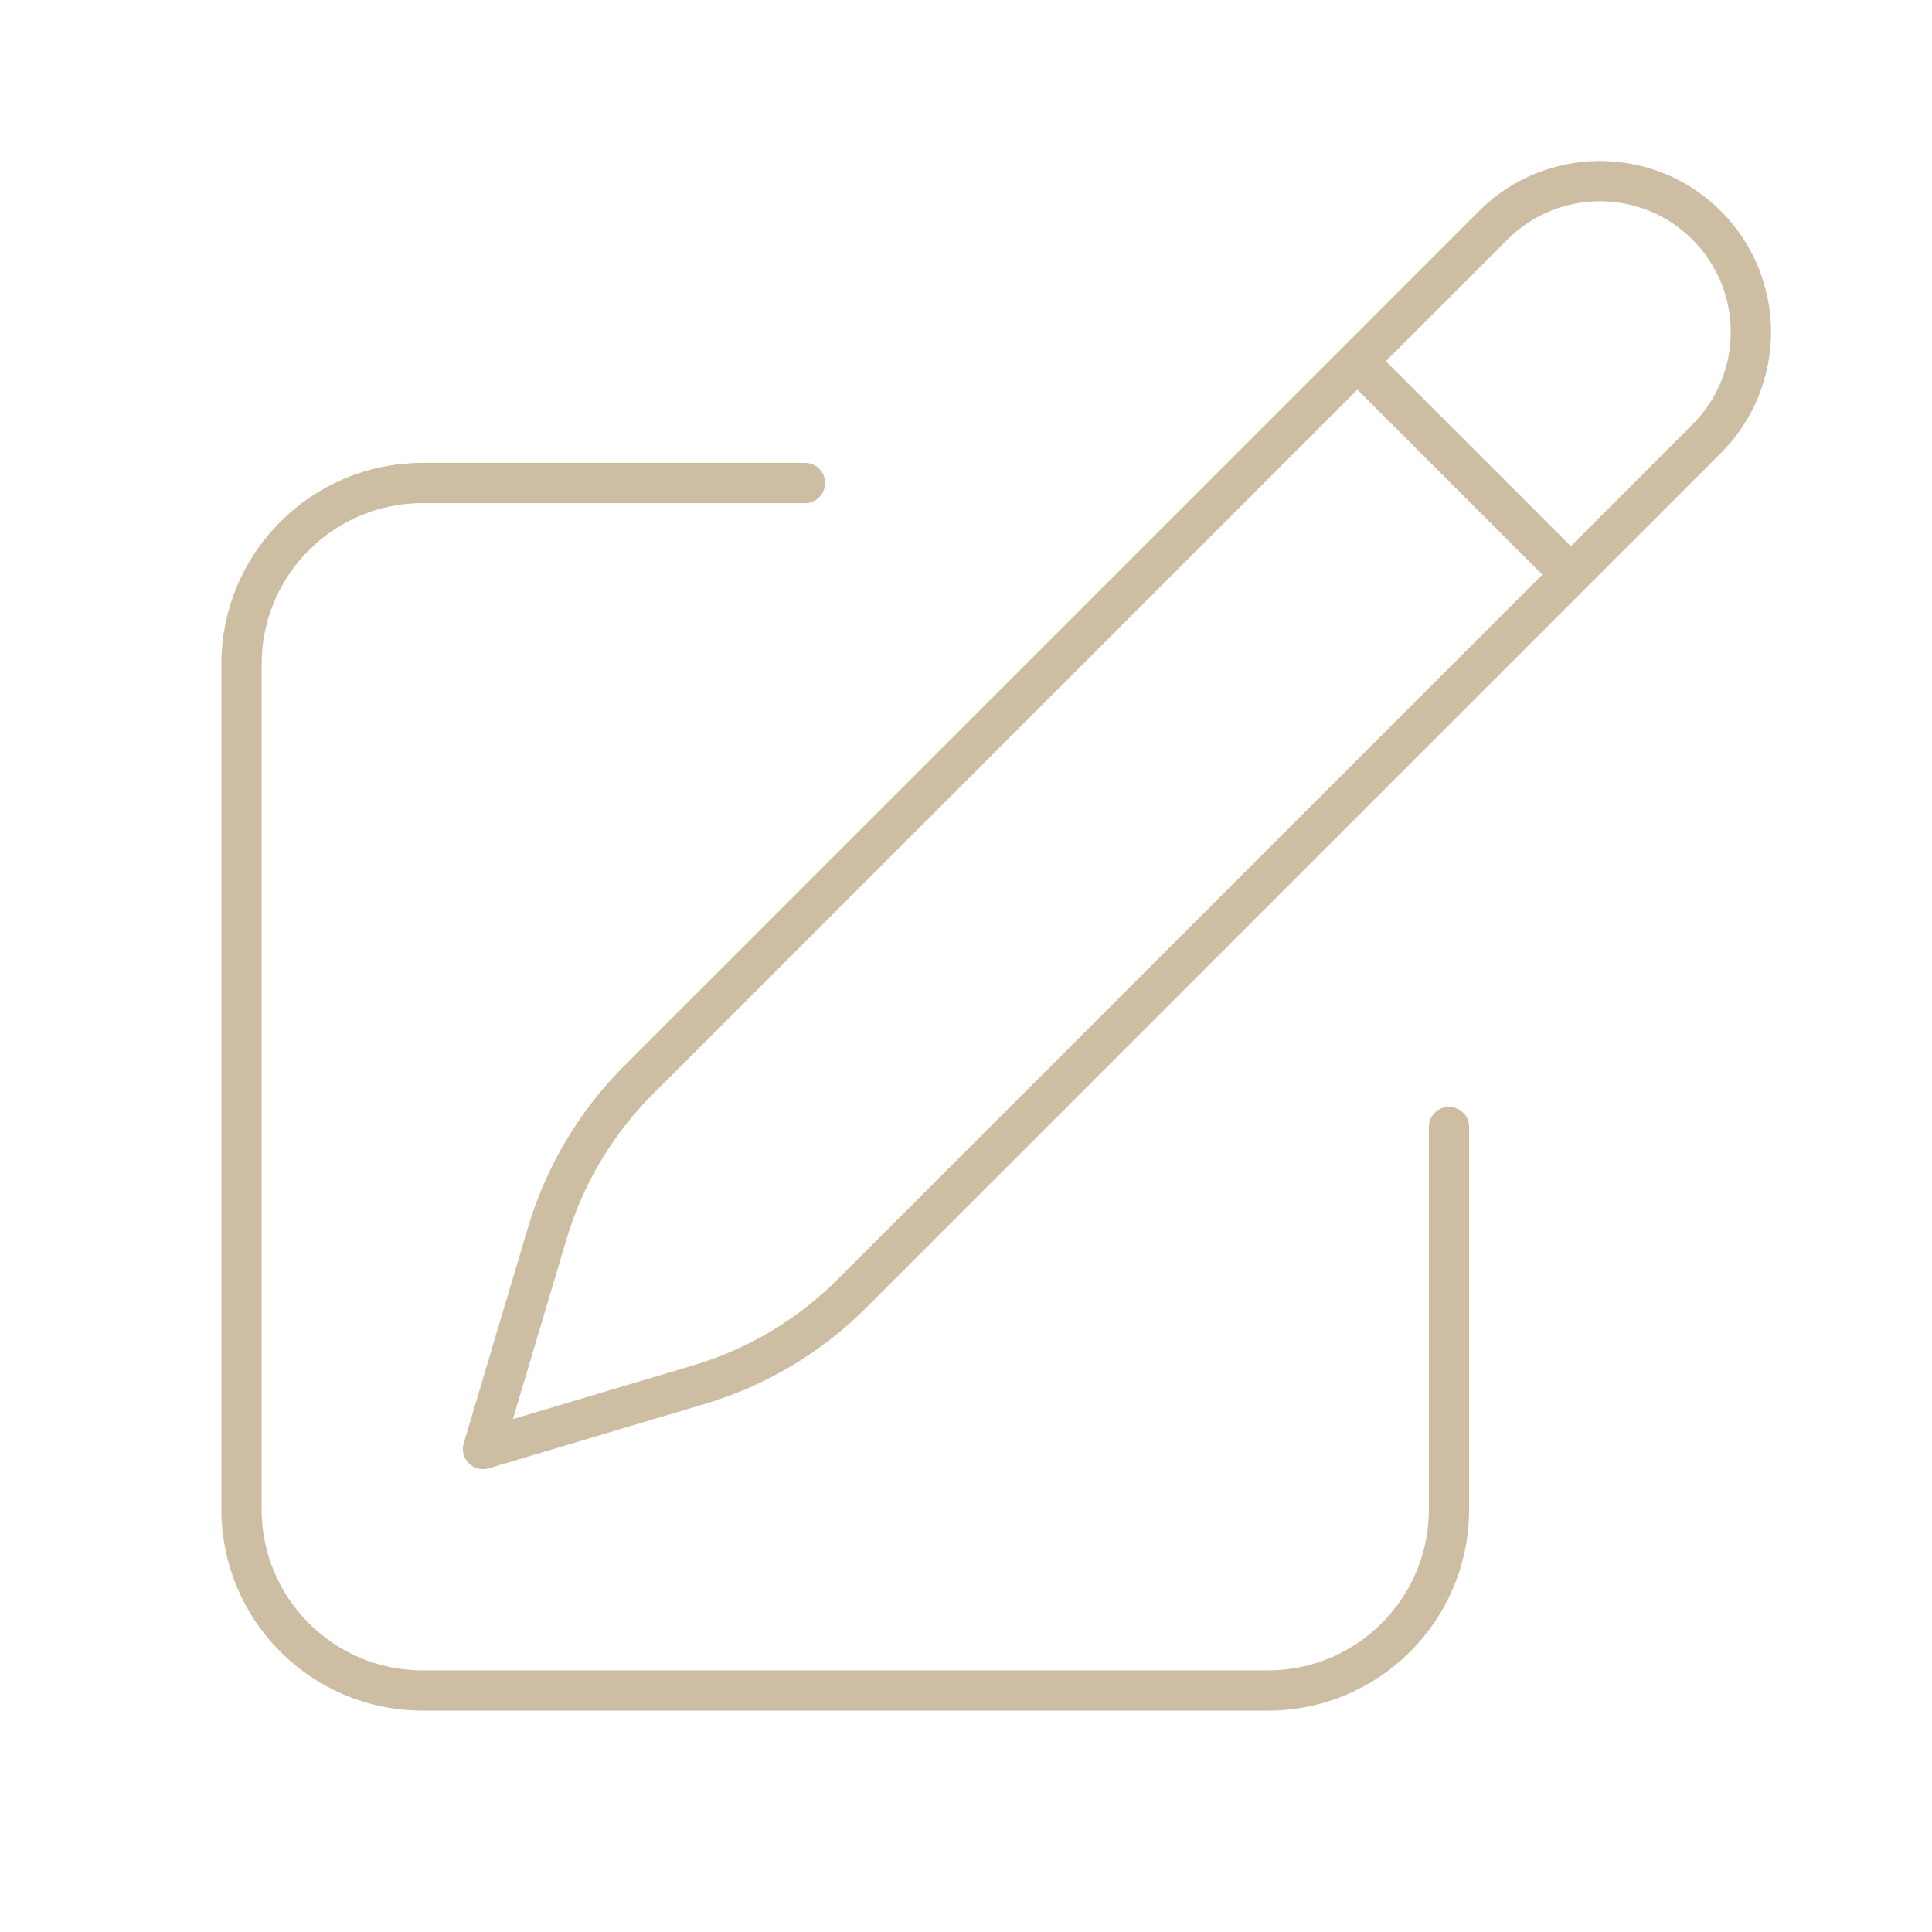
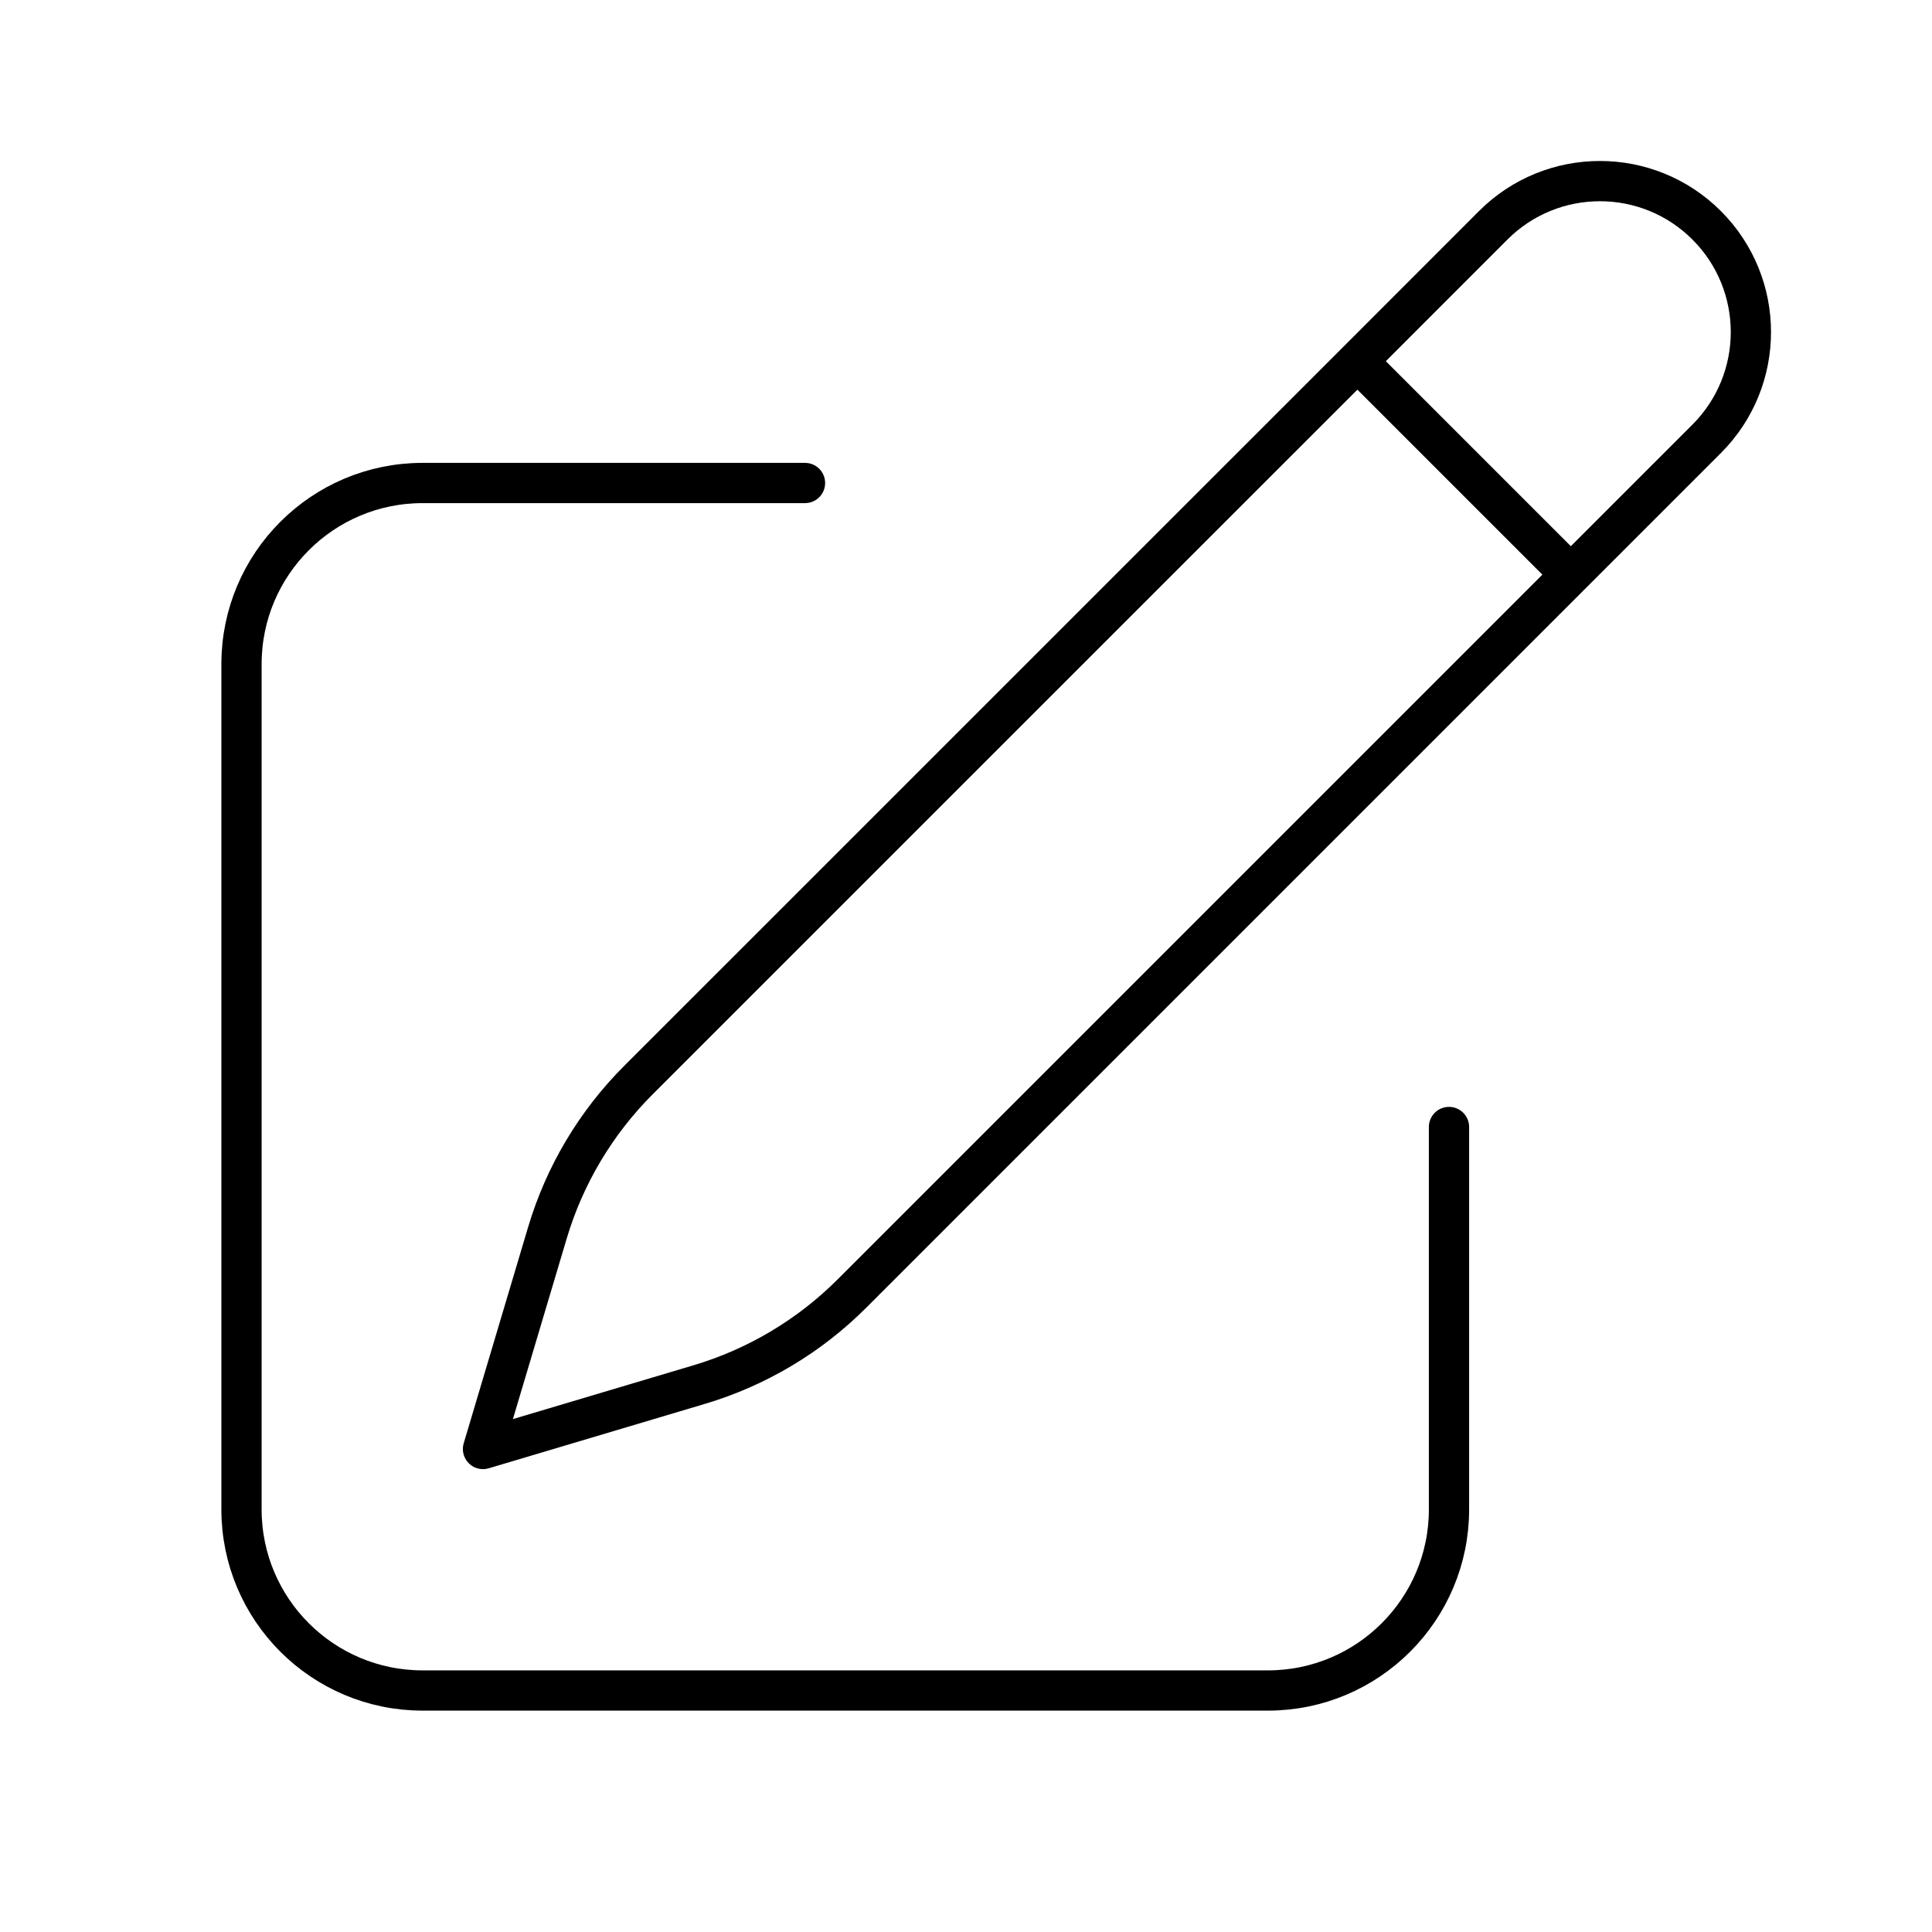
- <svg xmlns="http://www.w3.org/2000/svg" fill="none" viewBox="0 0 24 24" stroke-width="0.5" stroke="currentColor" class="size-6" style="color: #cdbda3">
+ <svg xmlns="http://www.w3.org/2000/svg" fill="none" viewBox="0 0 24 24" stroke-width="0.5" stroke="currentColor" class="size-6">
  <path stroke-linecap="round" stroke-linejoin="round" d="m16.862 4.487 1.687-1.688a1.875 1.875 0 1 1 2.652 2.652L10.582 16.07a4.5 4.5 0 0 1-1.897 1.13L6 18l.8-2.685a4.5 4.5 0 0 1 1.13-1.897l8.932-8.931Zm0 0L19.5 7.125M18 14v4.75A2.25 2.25 0 0 1 15.75 21H5.25A2.25 2.25 0 0 1 3 18.75V8.25A2.25 2.25 0 0 1 5.25 6H10" />
</svg>
